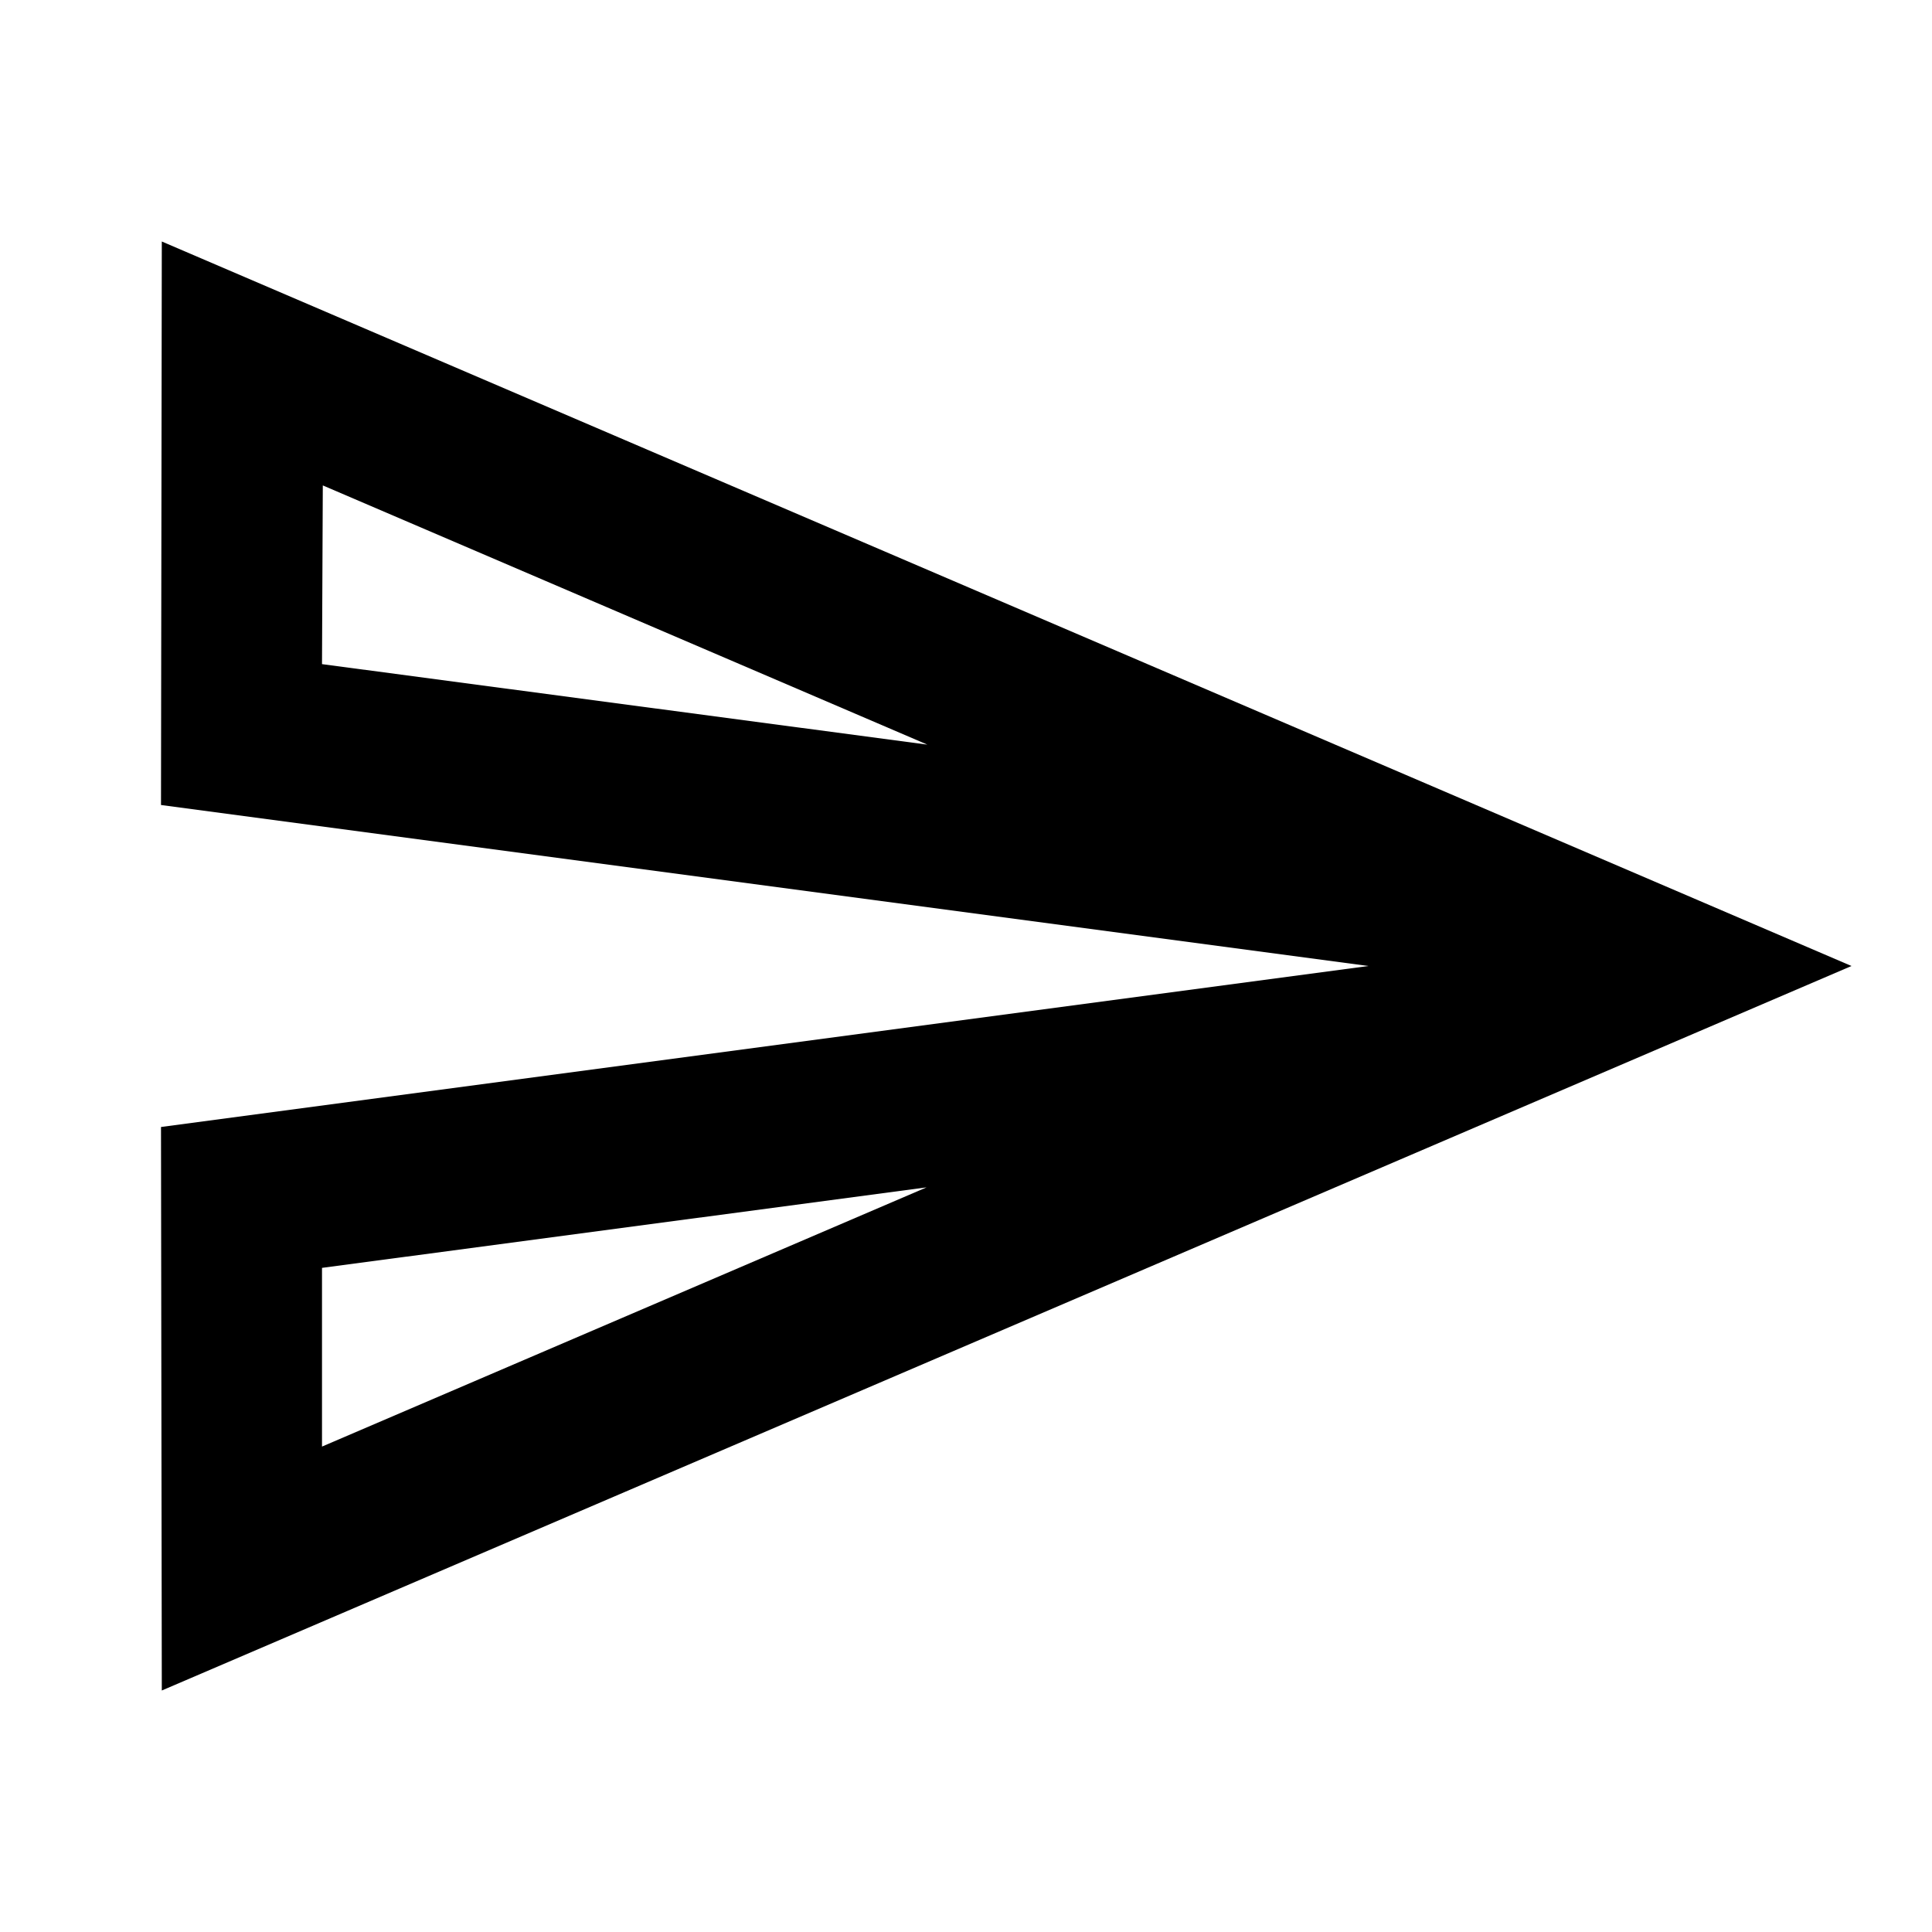
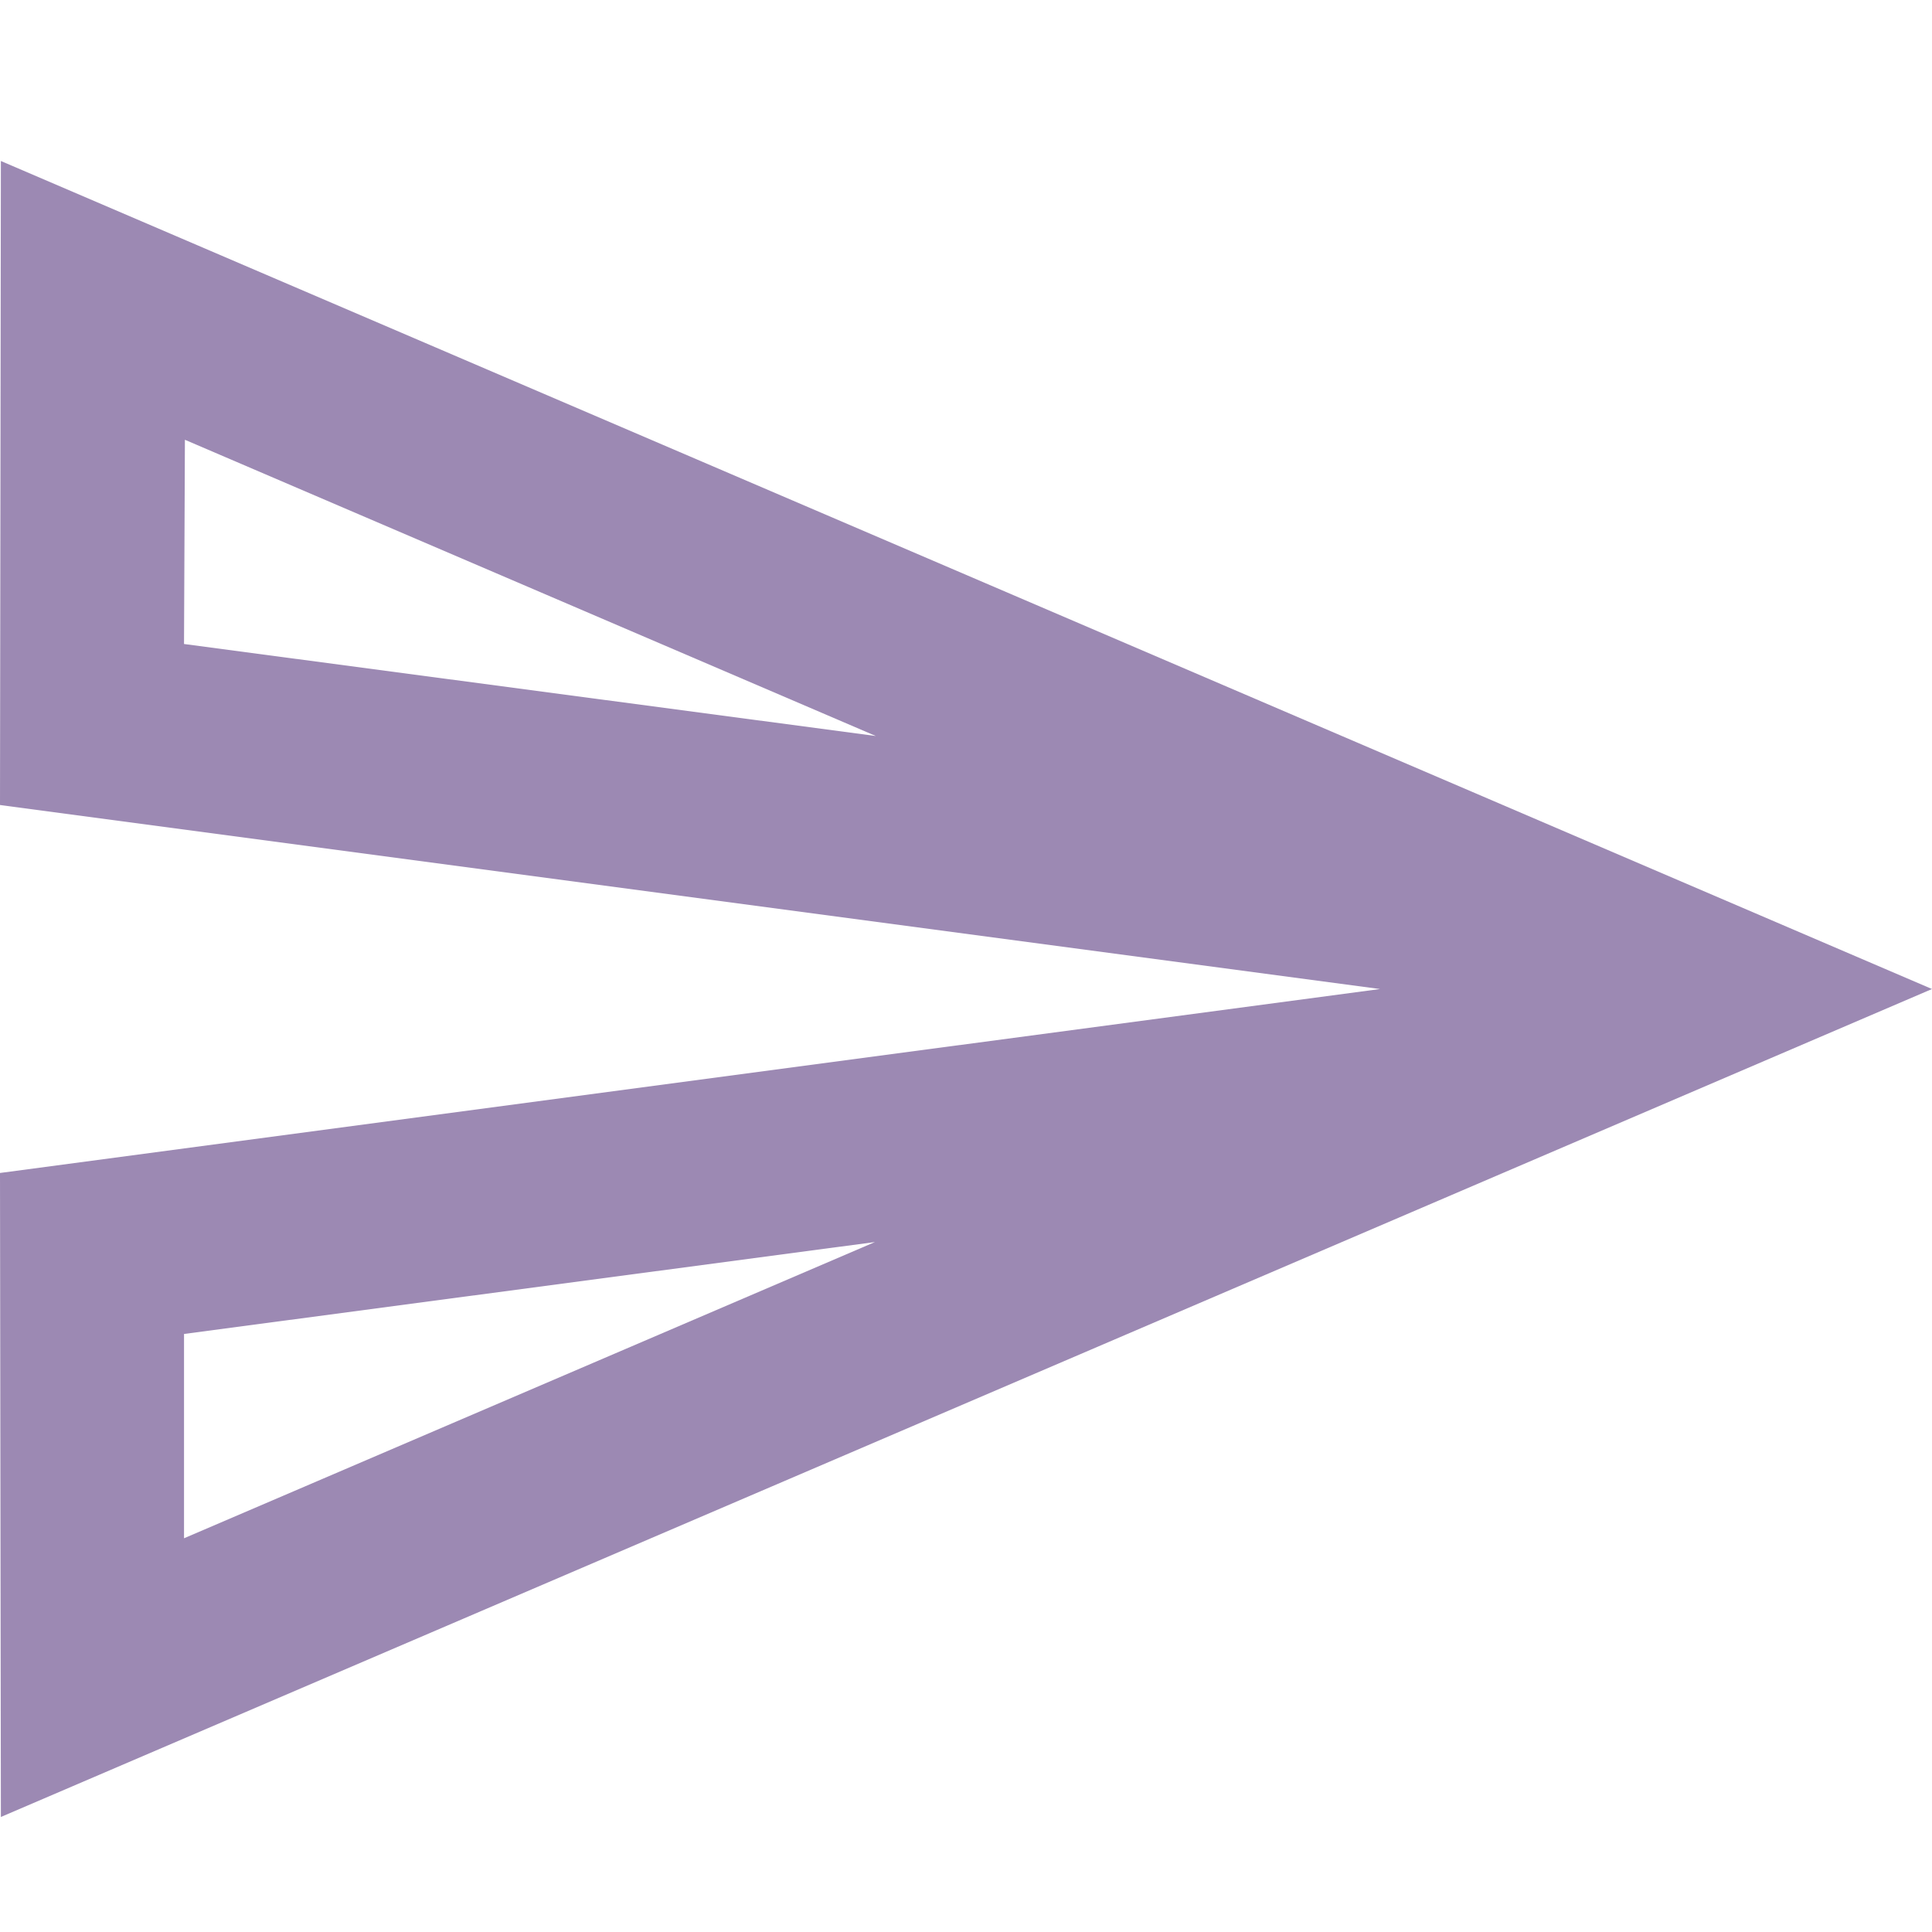
<svg xmlns="http://www.w3.org/2000/svg" width="24" height="24" viewBox="0 0 24 24" fill="none">
-   <path d="M4.01 6.03L11.52 9.25L4 8.25L4.01 6.03ZM11.51 14.75L4 17.97V15.75L11.51 14.75ZM2.01 3L2 10L17 12L2 14L2.01 21L23 12L2.01 3Z" fill="black" />
+   <path d="M2.297 5.463L10.88 9.143L2.286 8L2.297 5.463ZM10.869 15.429L2.286 19.109V16.571L10.869 15.429ZM0.011 2L0 10L17.143 12.286L0 14.571L0.011 22.571L24 12.286L0.011 2Z" fill="#9C89B3" />
</svg>
